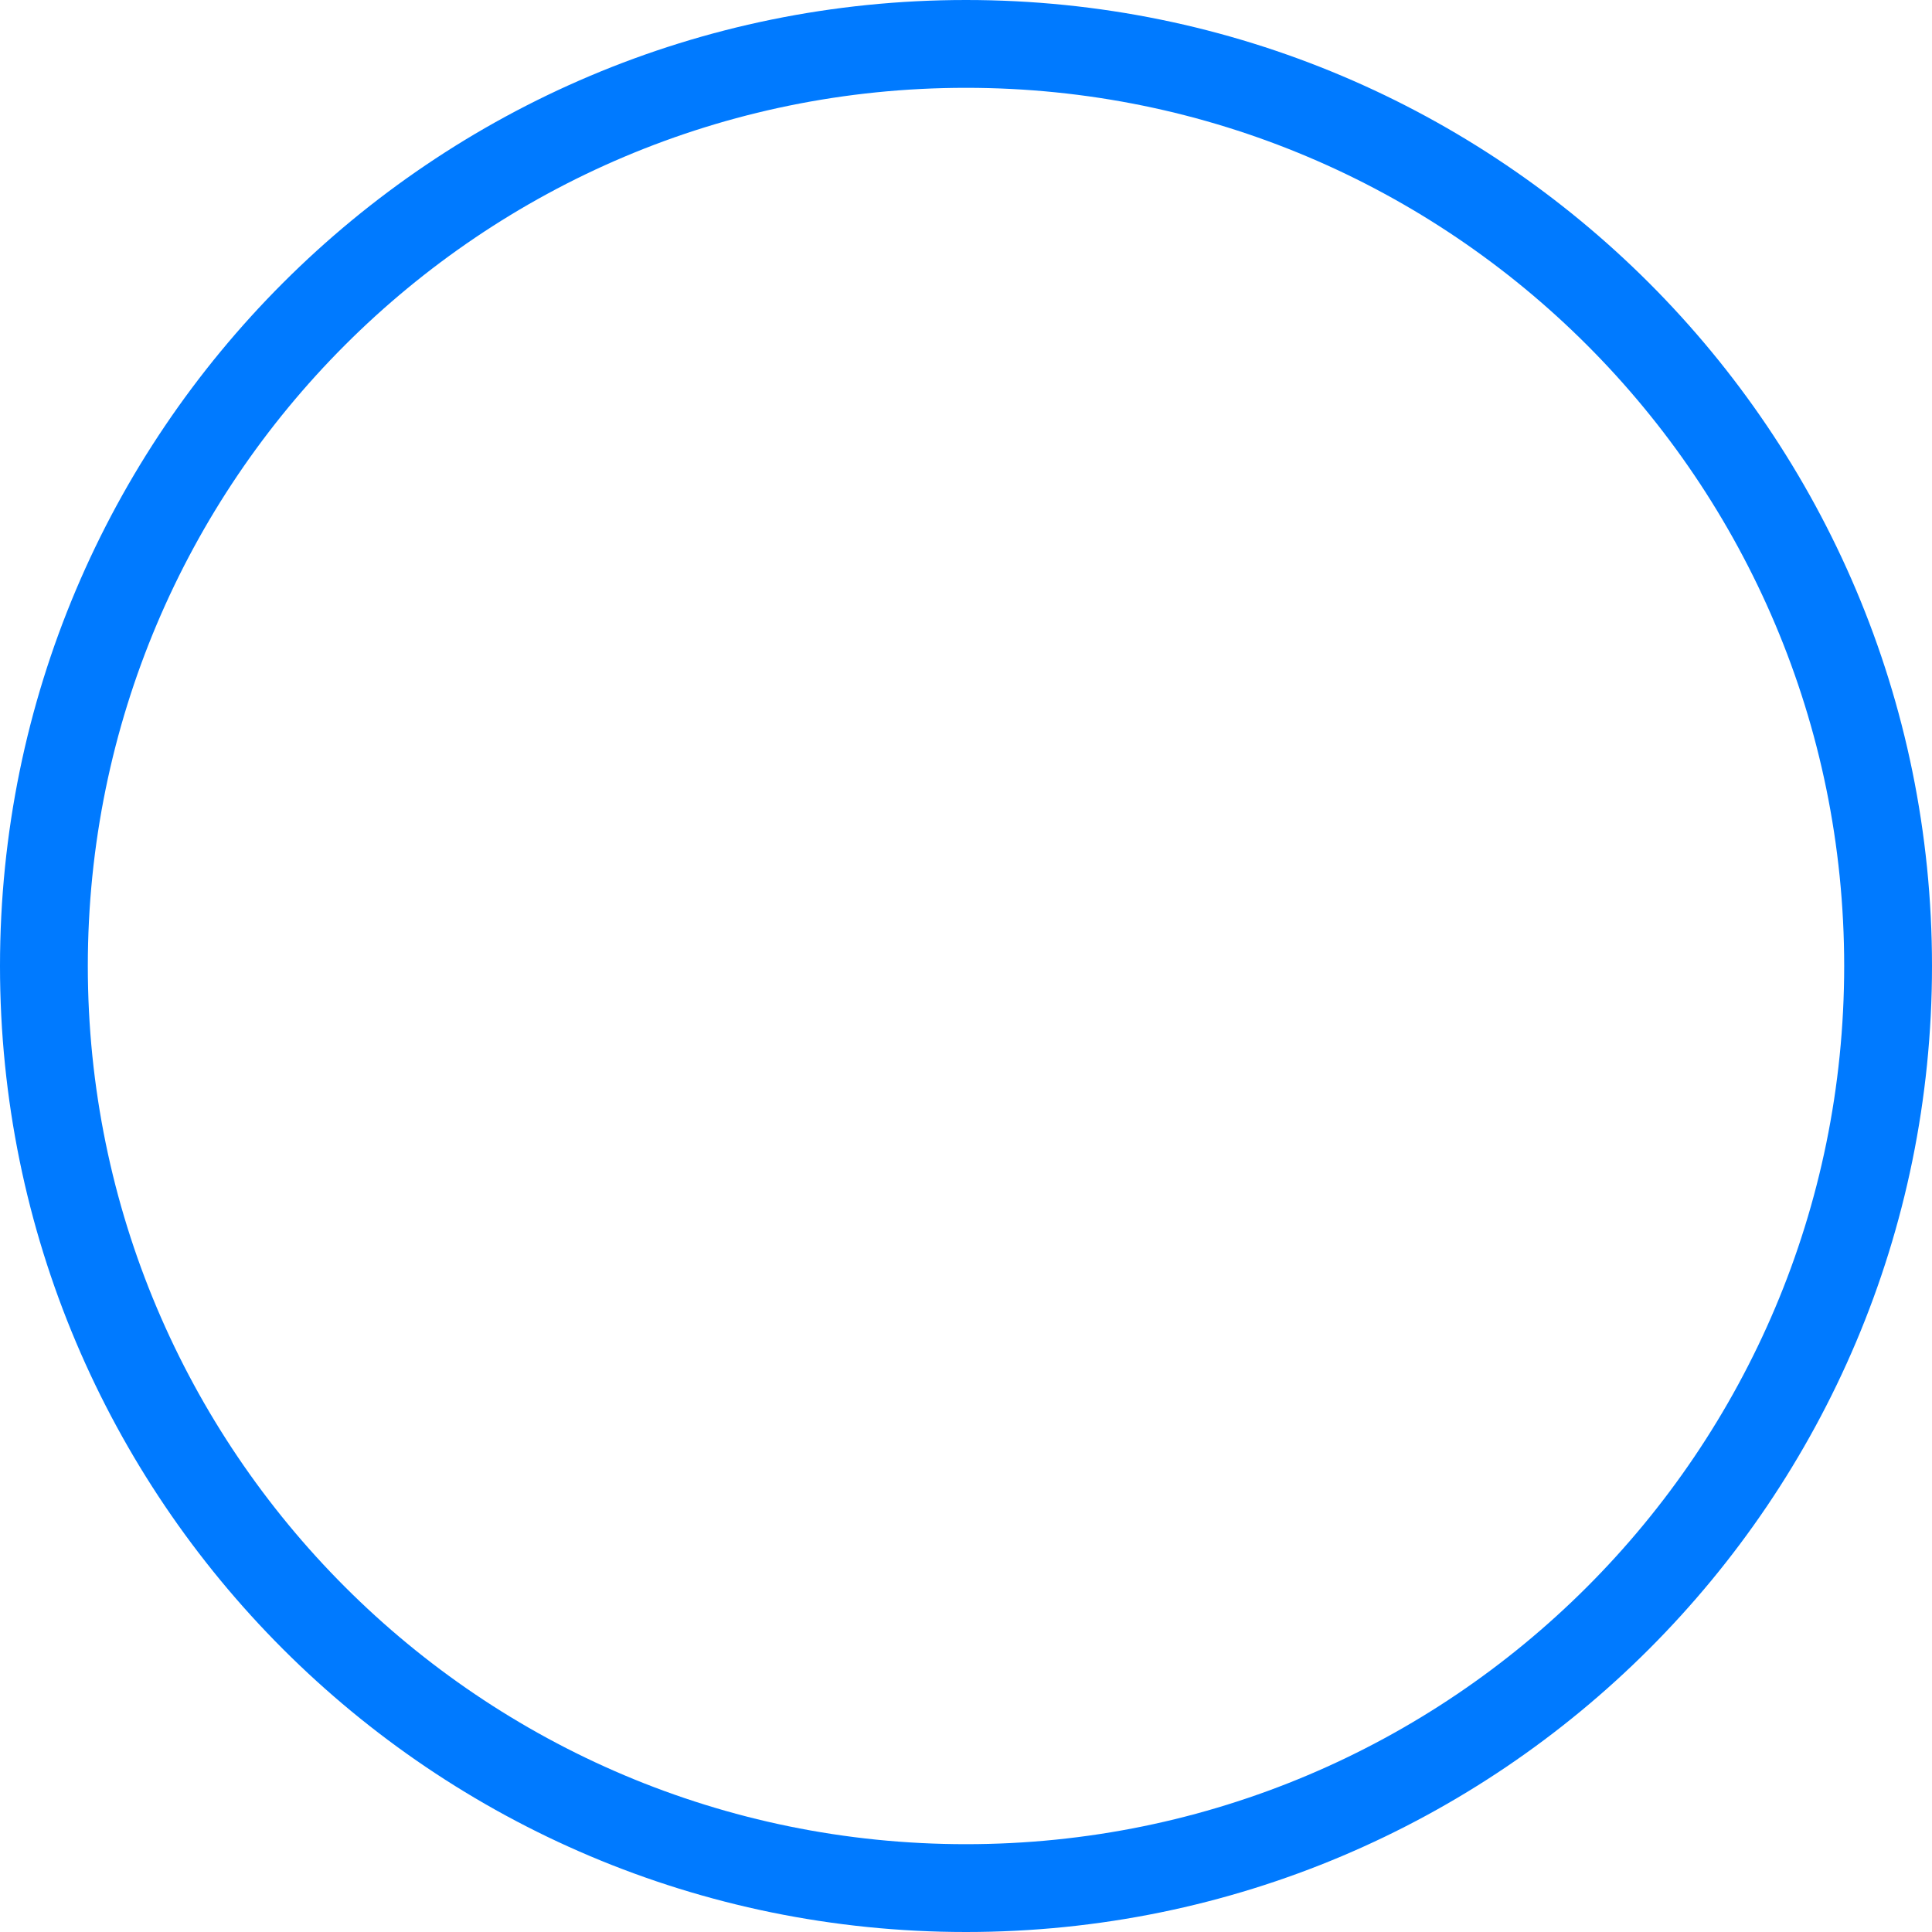
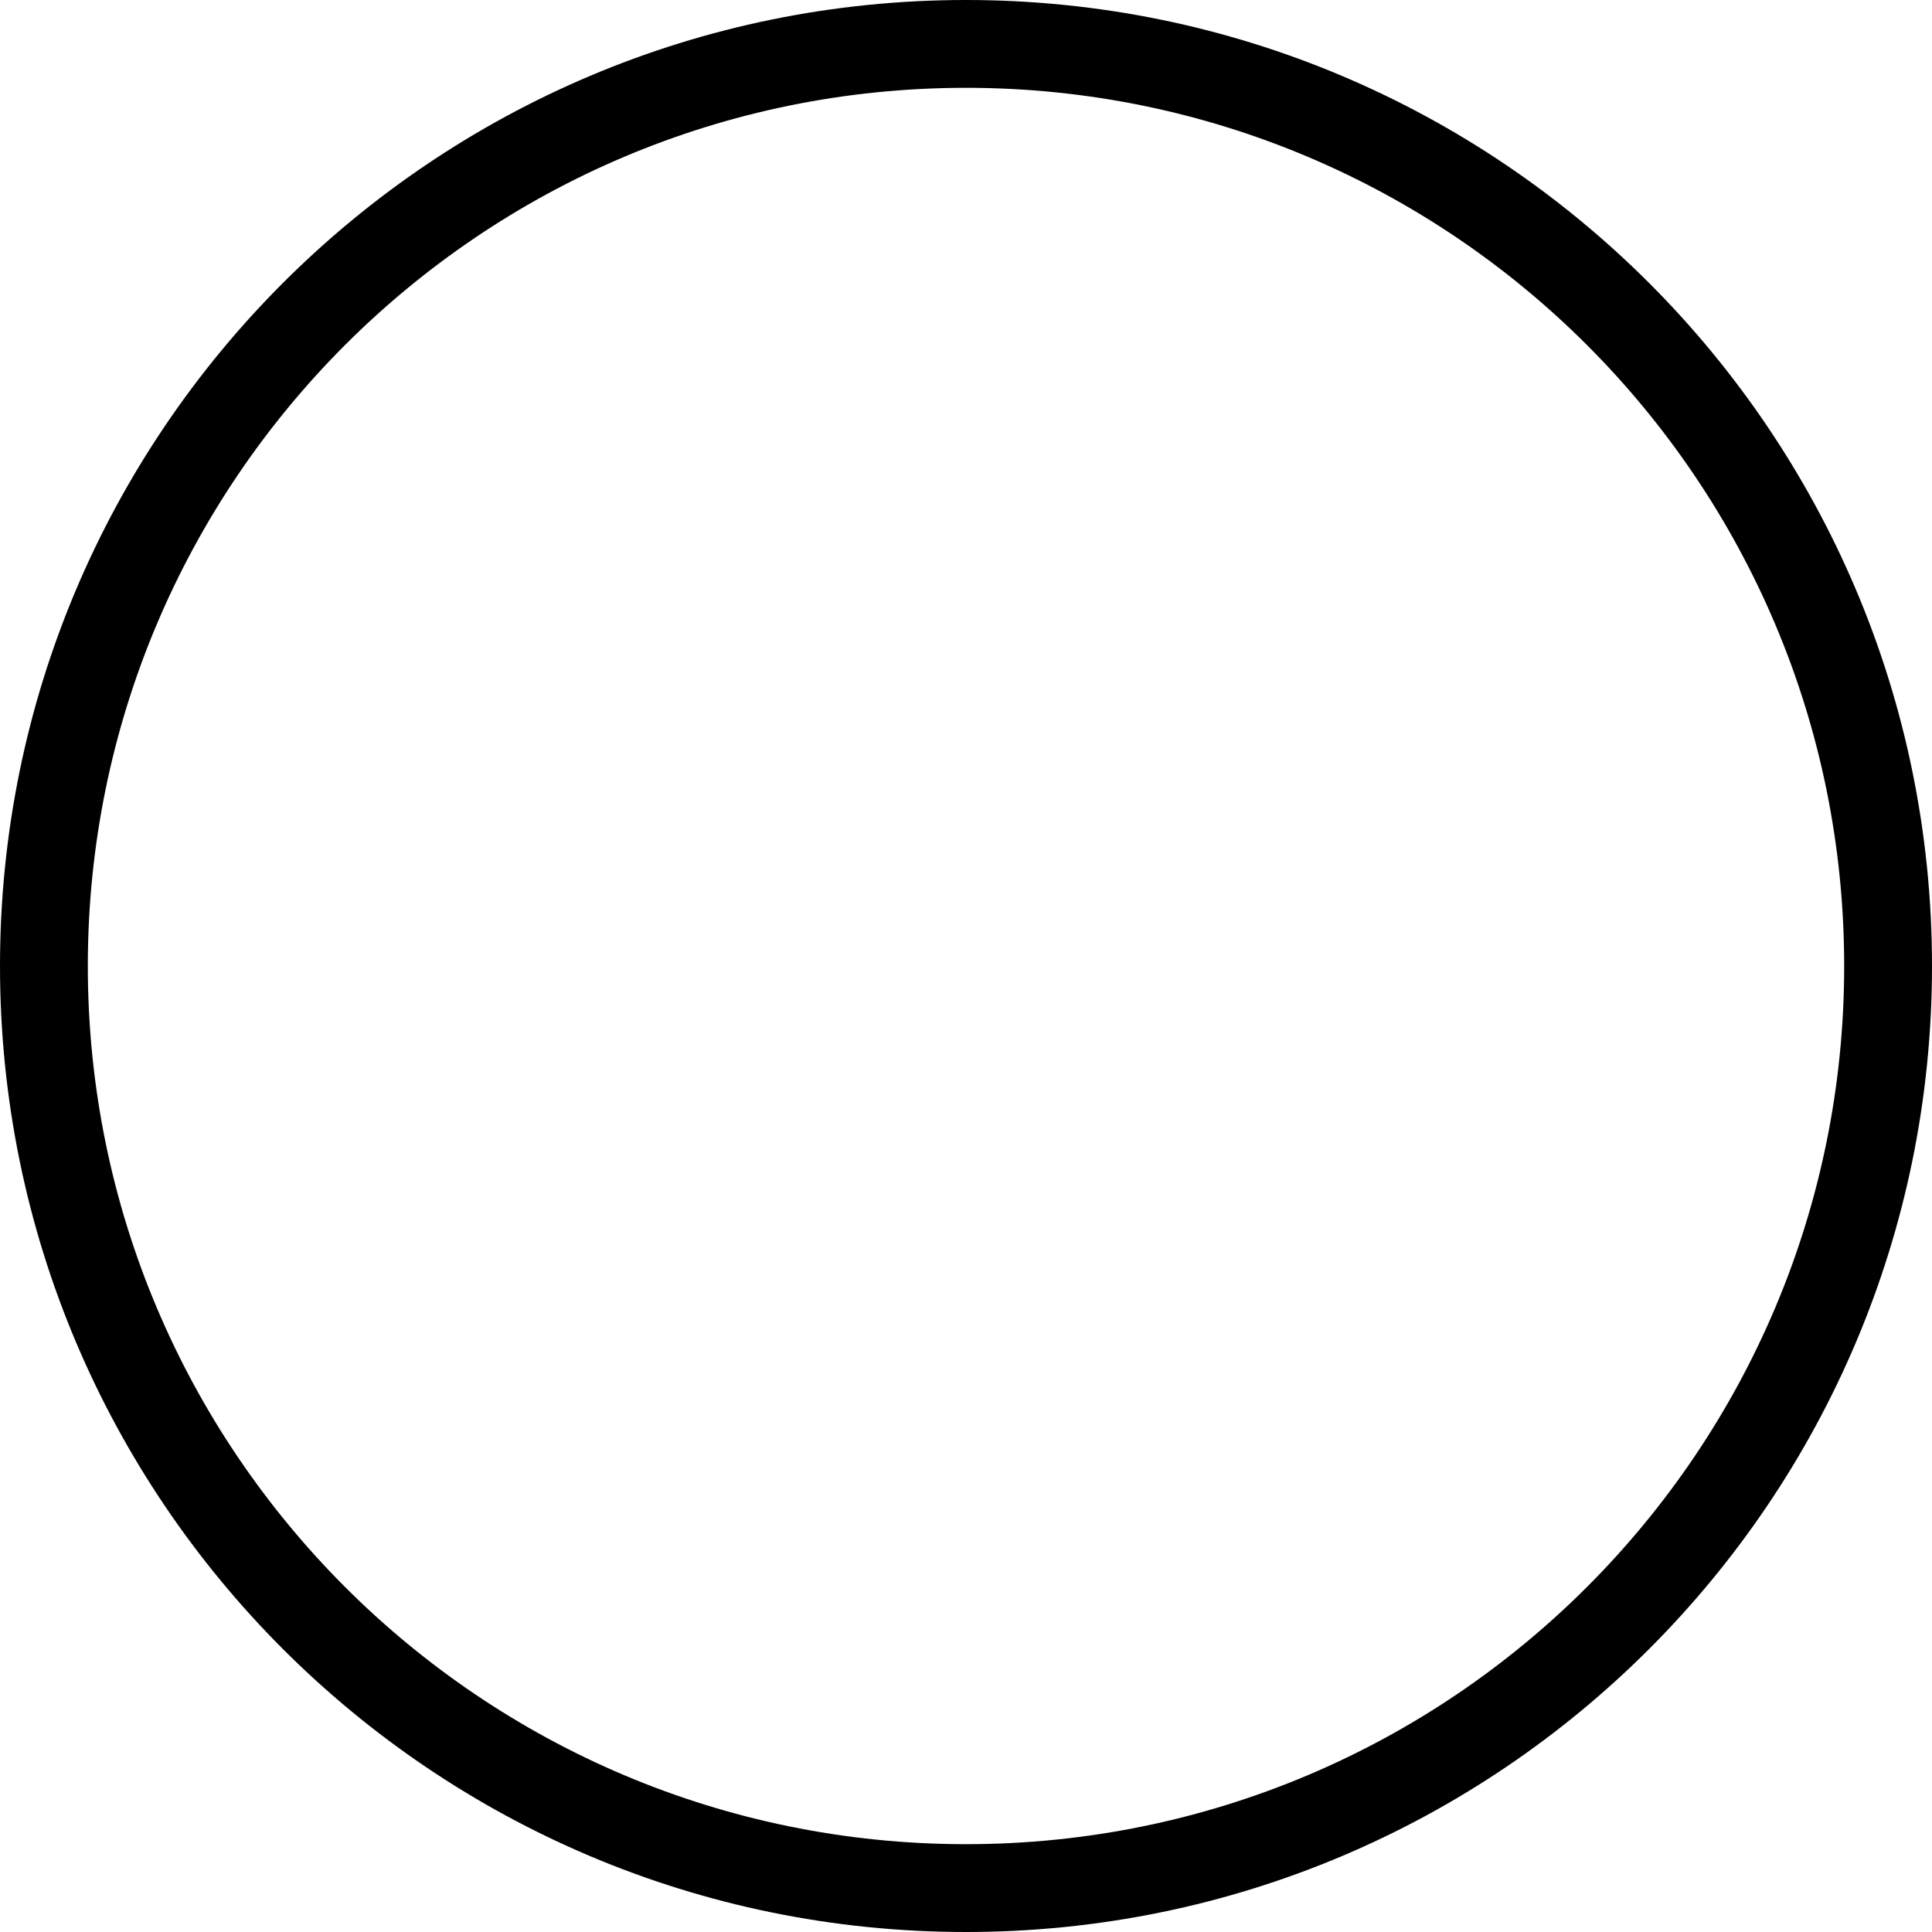
<svg xmlns="http://www.w3.org/2000/svg" width="22" height="22" viewBox="0 0 22 22" fill="none">
-   <path fill-rule="evenodd" clip-rule="evenodd" d="M0 11C0 17.075 4.925 22 11 22C17.075 22 22 17.075 22 11C22 4.925 17.075 0 11 0C4.925 0 0 4.925 0 11ZM21 11C21 16.523 16.523 21 11 21C5.477 21 1 16.523 1 11C1 5.477 5.477 1 11 1C16.523 1 21 5.477 21 11Z" fill="#007AFF" />
+   <path fill-rule="evenodd" clip-rule="evenodd" d="M0 11C0 17.075 4.925 22 11 22C17.075 22 22 17.075 22 11C22 4.925 17.075 0 11 0C4.925 0 0 4.925 0 11ZM21 11C21 16.523 16.523 21 11 21C5.477 21 1 16.523 1 11C1 5.477 5.477 1 11 1C16.523 1 21 5.477 21 11Z" fill="currentColor" />
</svg>
